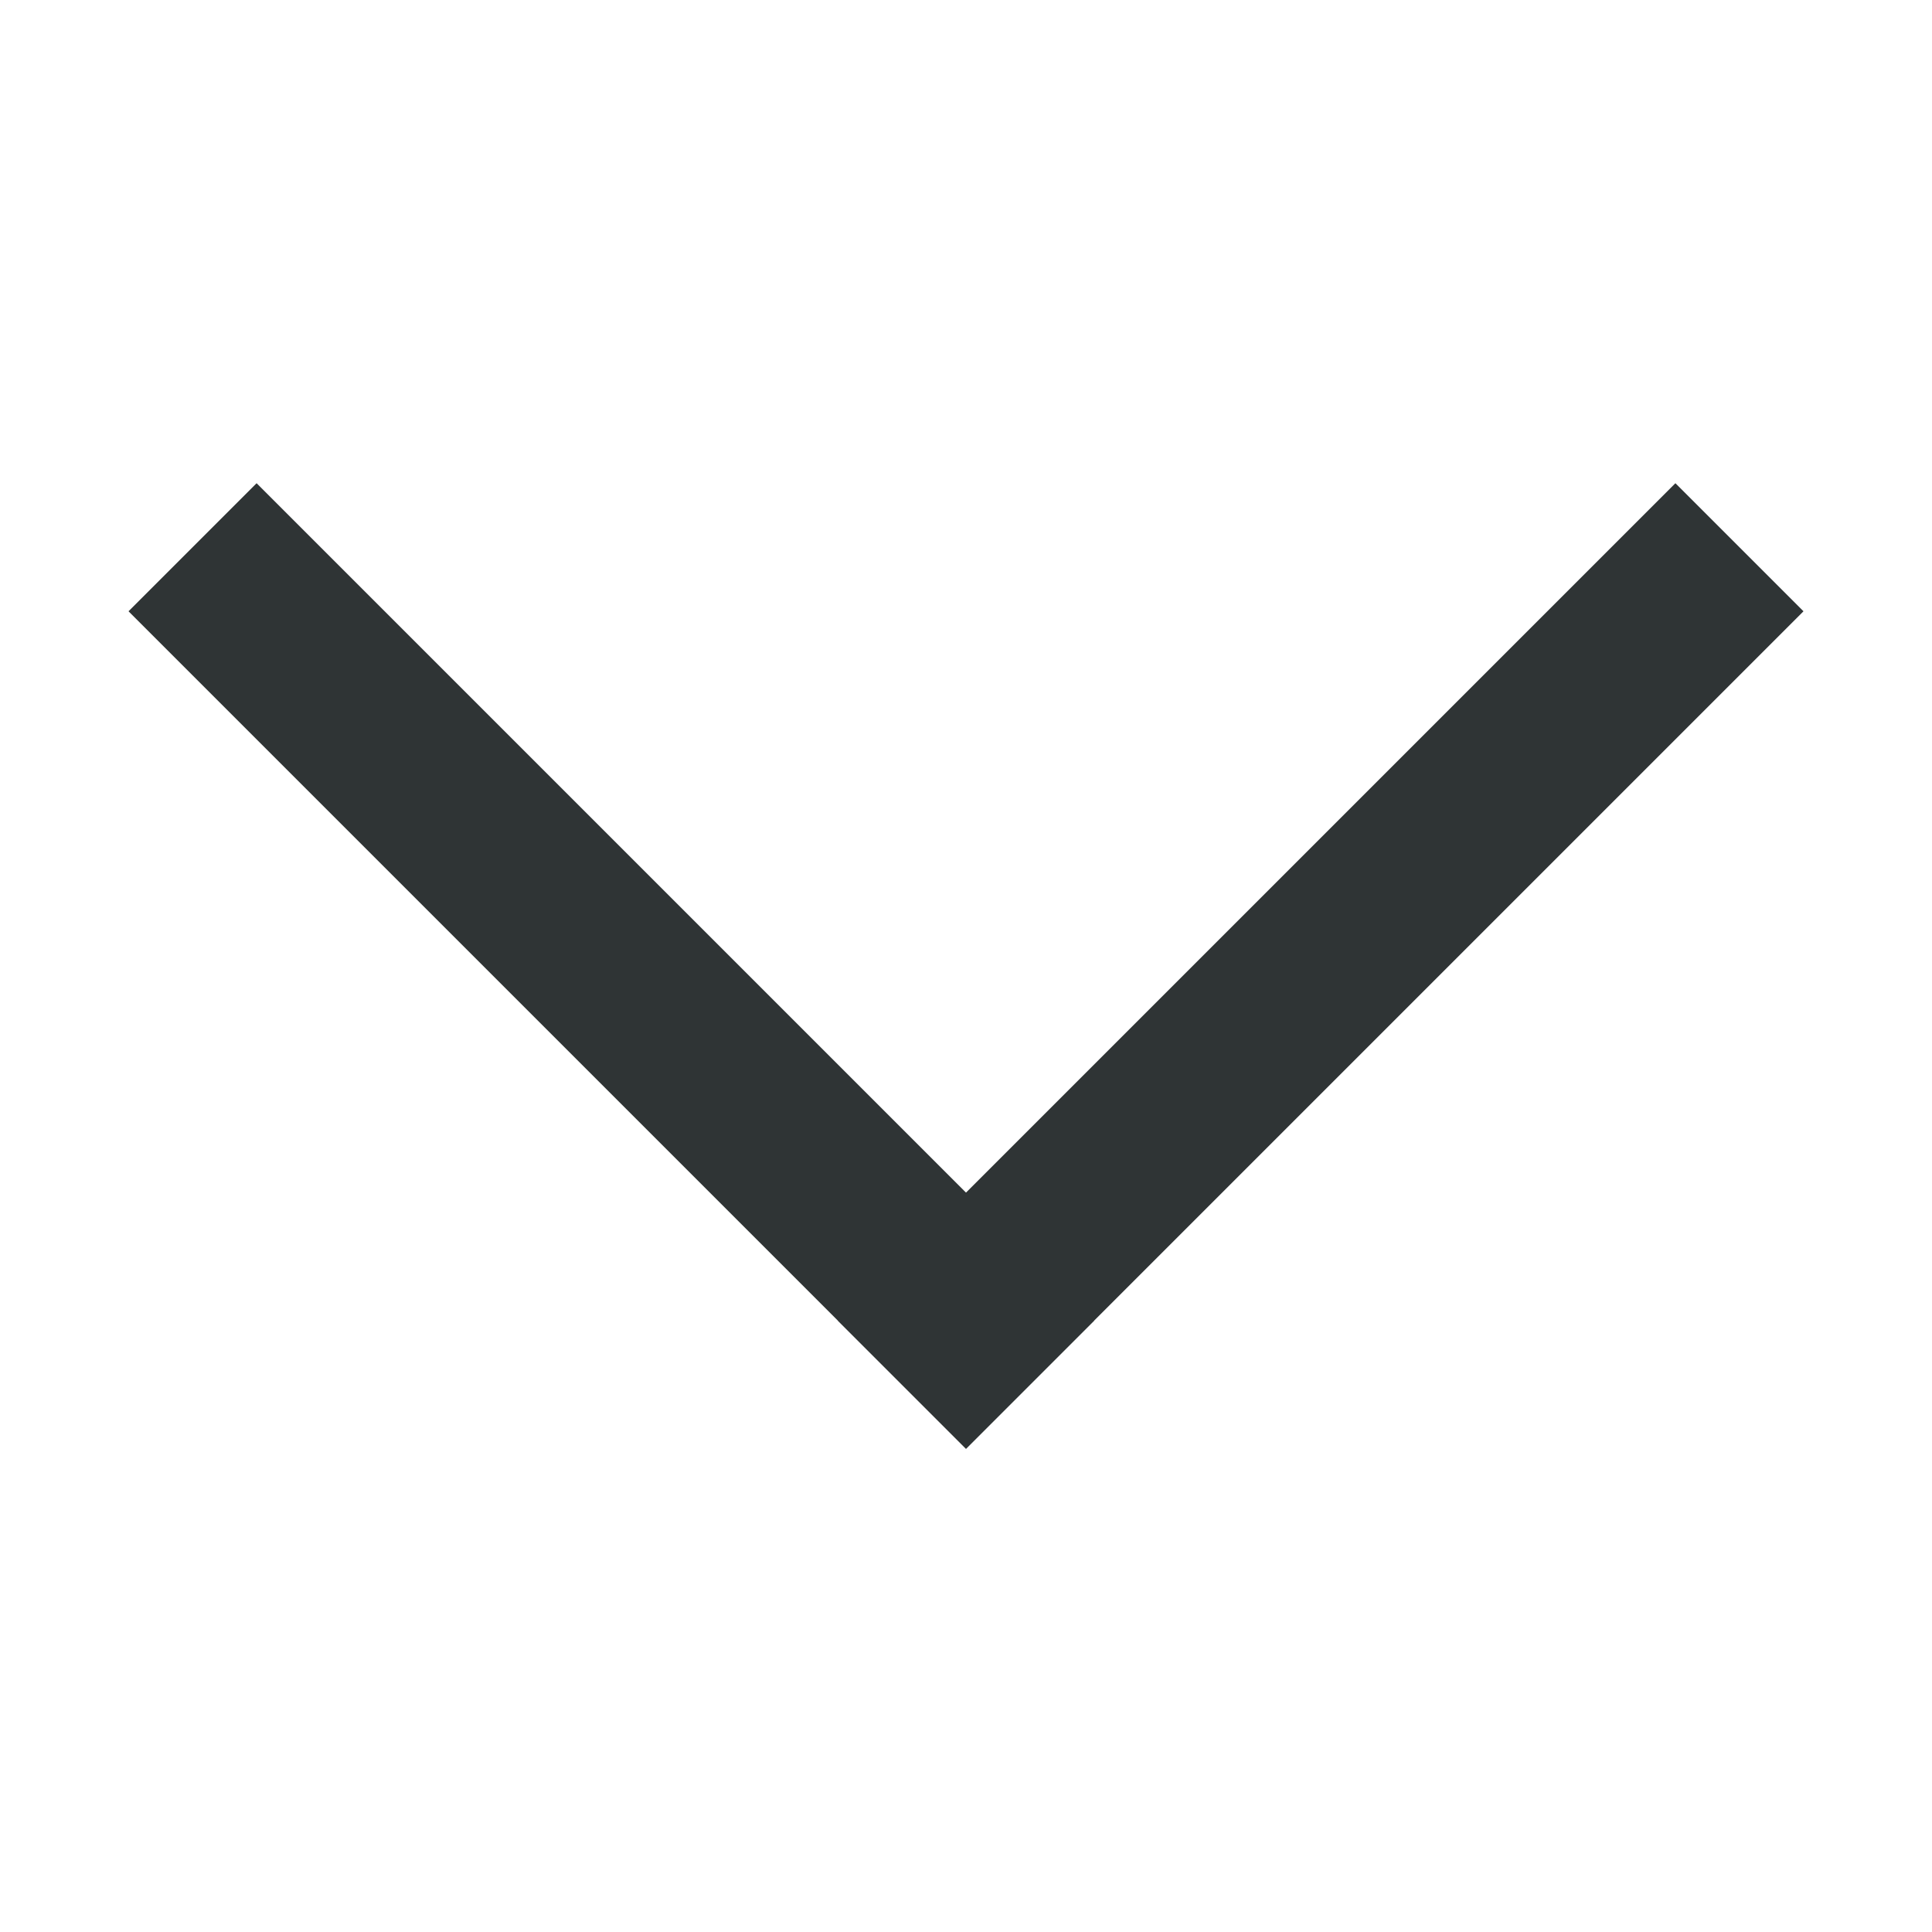
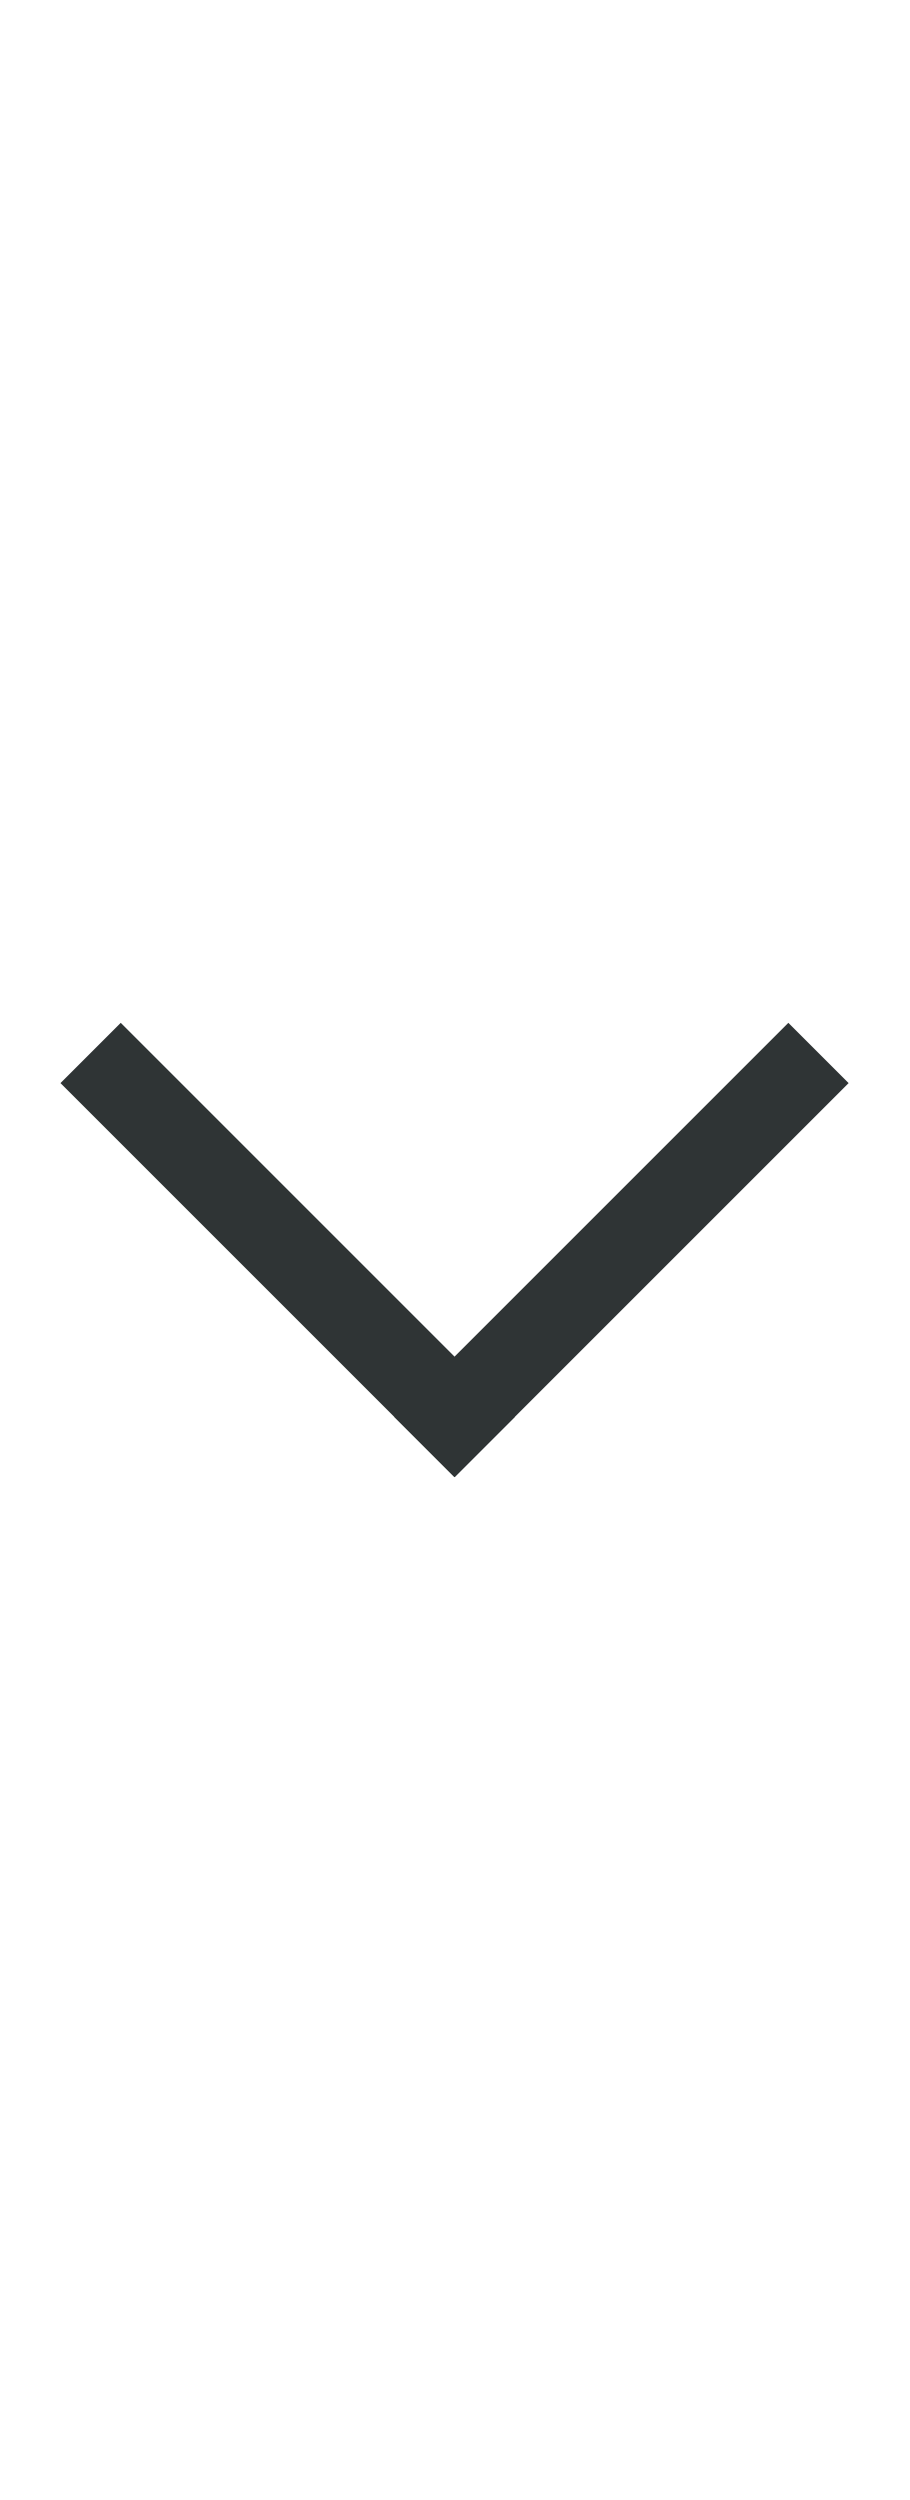
- <svg xmlns="http://www.w3.org/2000/svg" height="128px" id="Layer_1" style="enable-background:new 0 0 128 128;" version="1.1" viewBox="0 0 128 128" width="128px" xml:space="preserve">
+ <svg xmlns="http://www.w3.org/2000/svg" height="110px" id="Layer_1" style="enable-background:new 0 0 128 128;" version="1.1" viewBox="0 0 128 128" width="40px" xml:space="preserve">
  <g>
    <line style="fill:none;stroke:#2F3435;stroke-width:12;stroke-linecap:square;stroke-miterlimit:10;" x1="111" x2="64" y1="40.5" y2="87.499" />
    <line style="fill:none;stroke:#2F3435;stroke-width:12;stroke-linecap:square;stroke-miterlimit:10;" x1="64" x2="17" y1="87.499" y2="40.5" />
  </g>
</svg>
